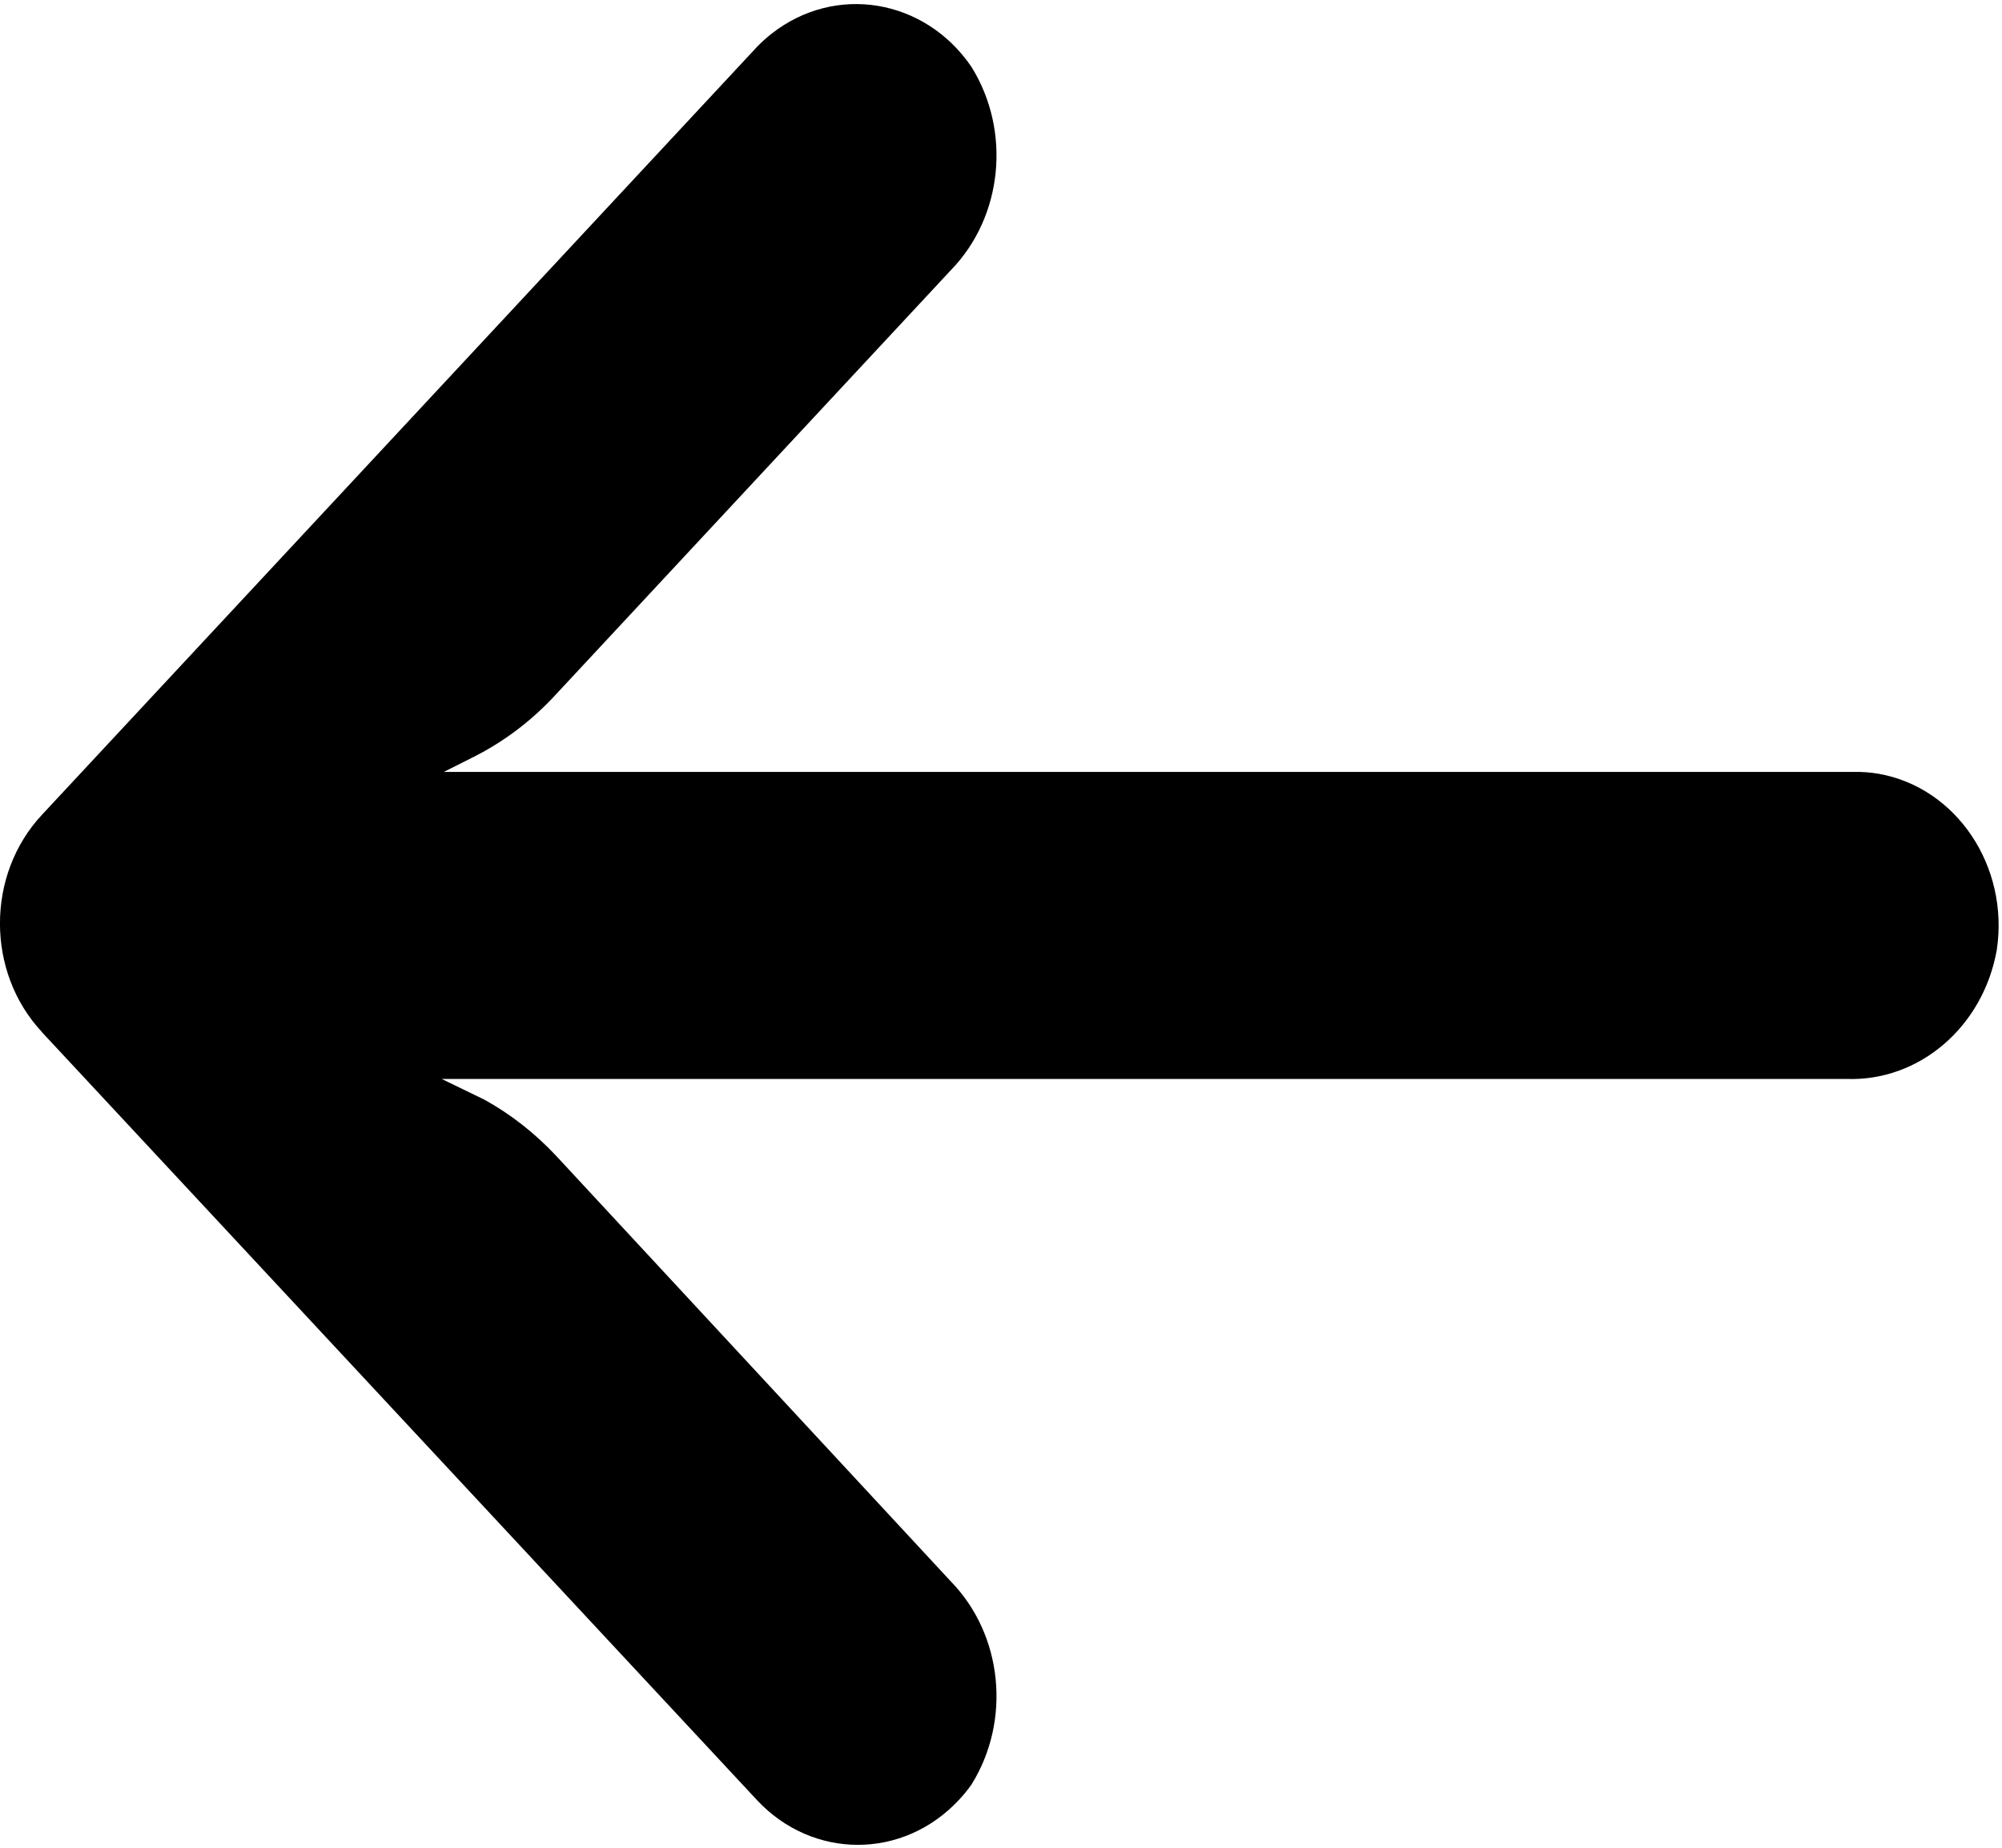
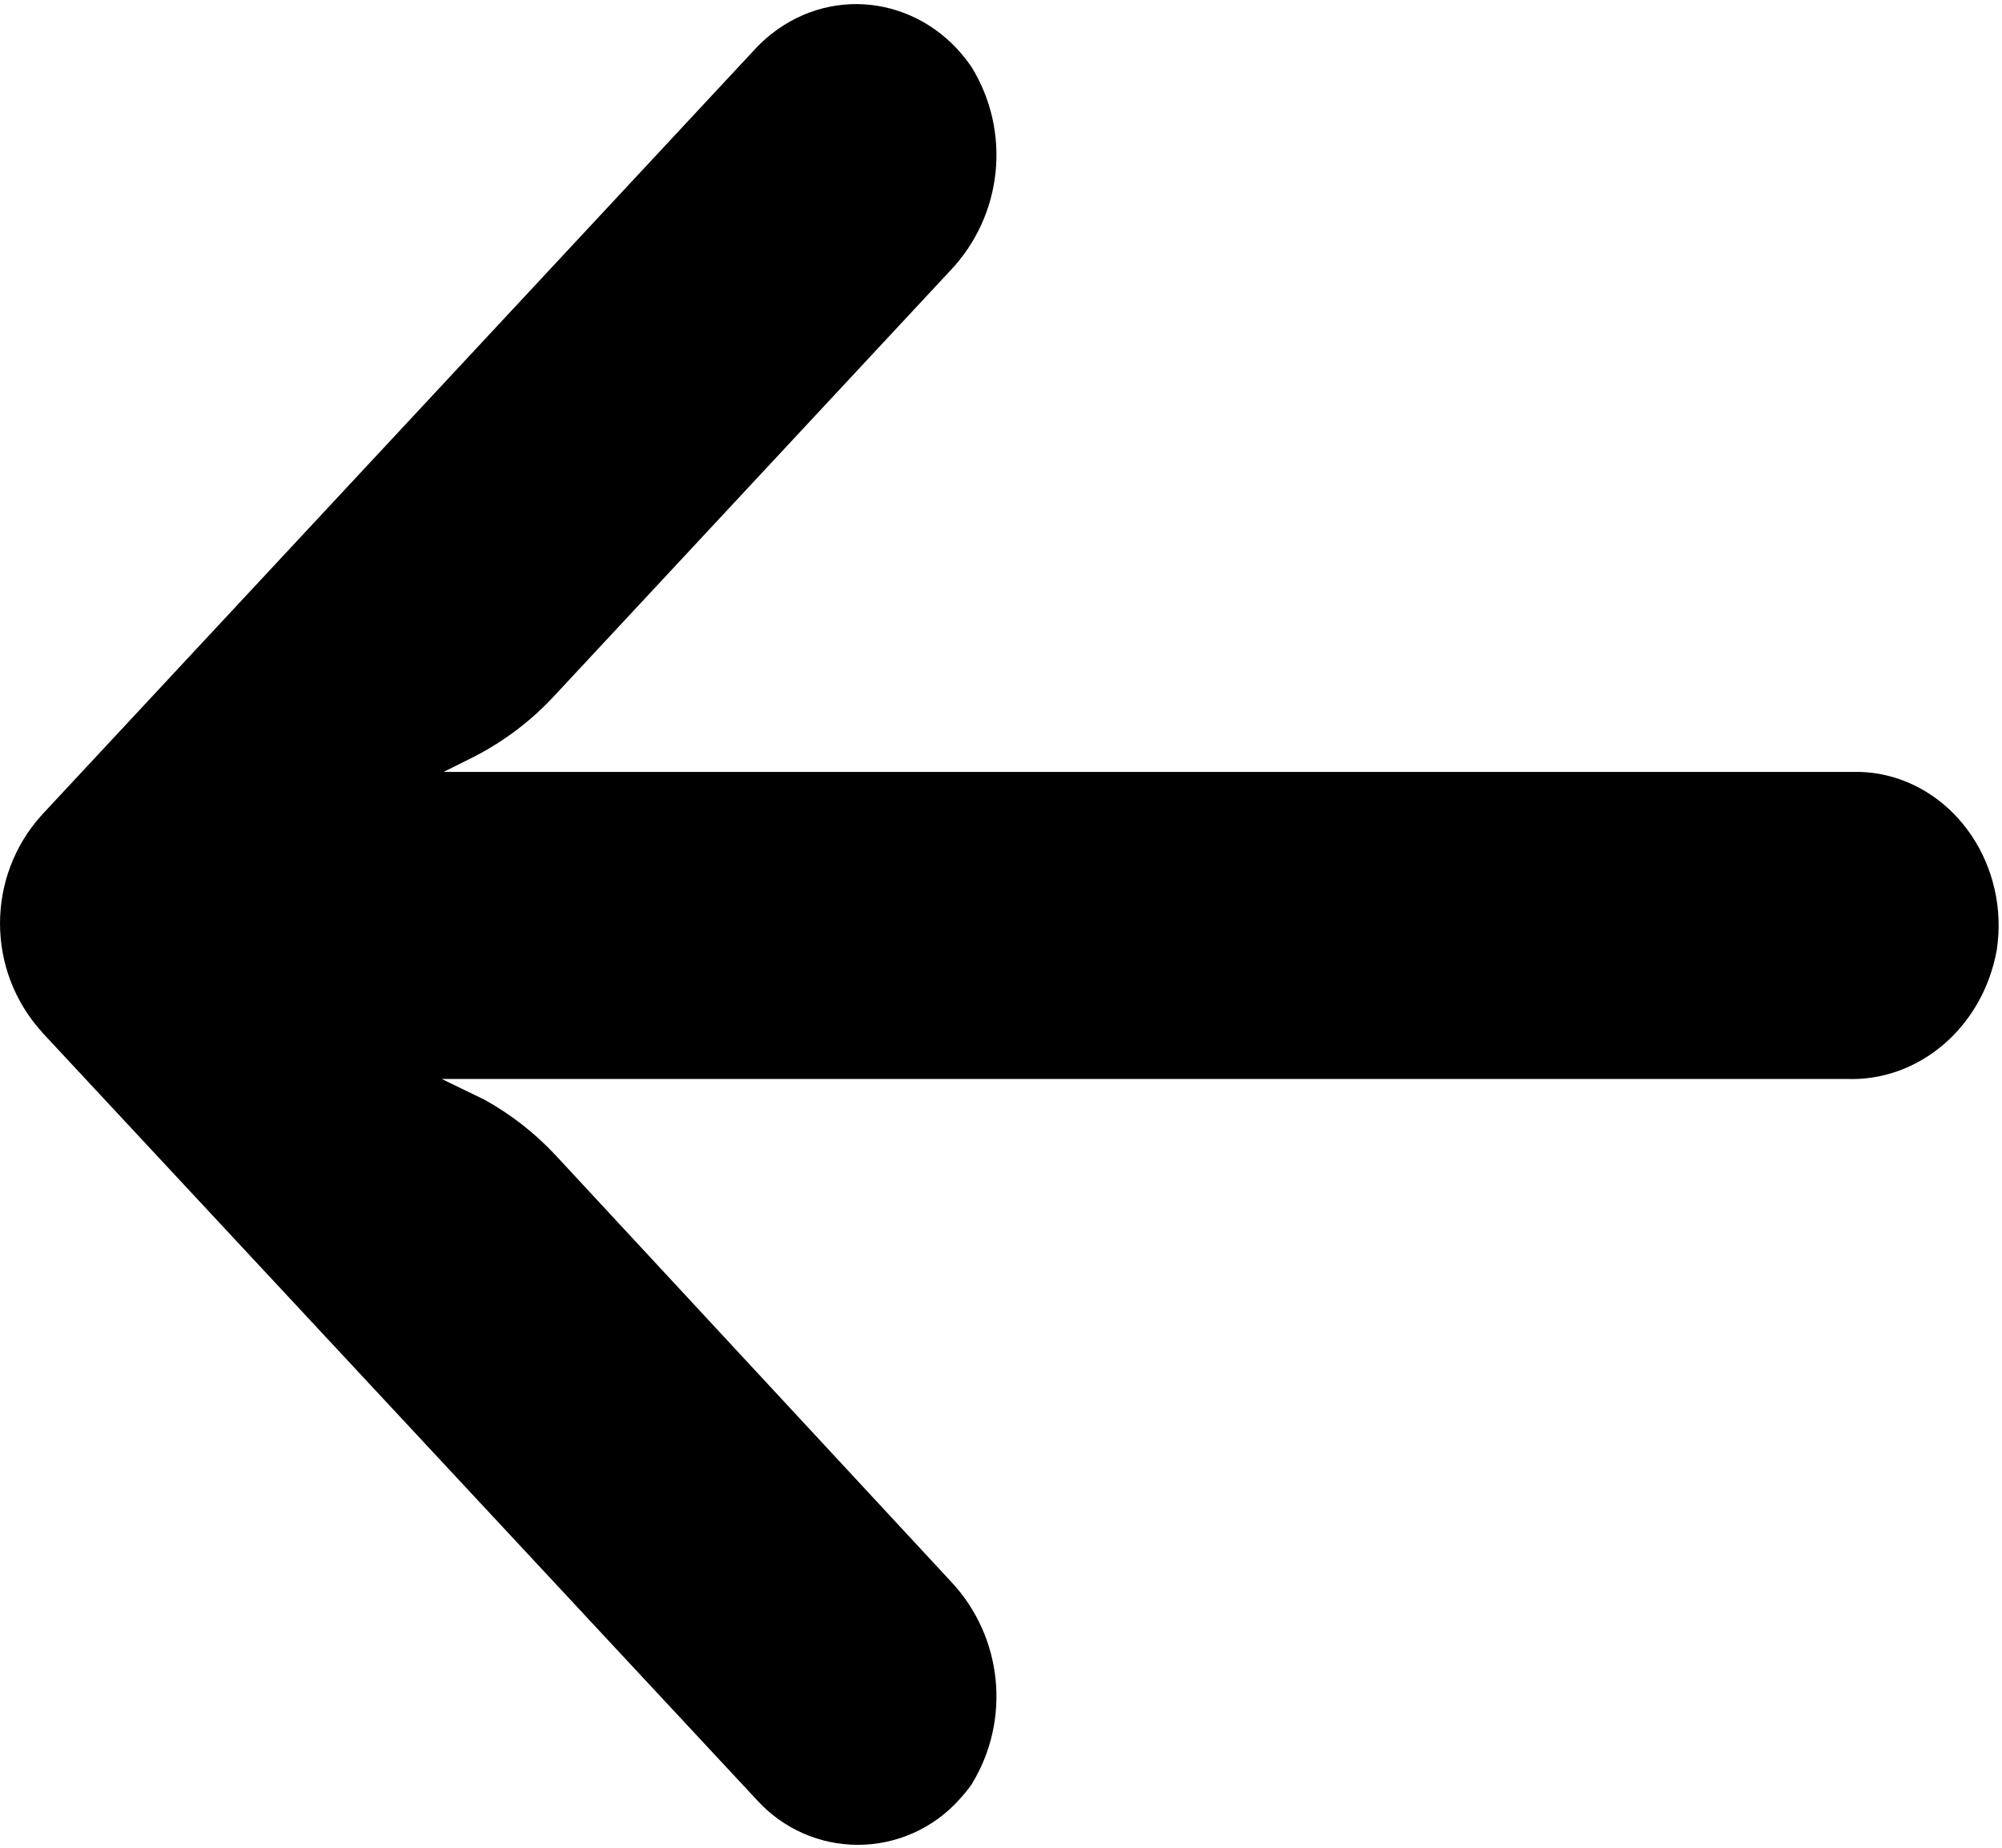
- <svg xmlns="http://www.w3.org/2000/svg" width="13px" height="12px" viewBox="0 0 13 12" version="1.1">
-   <g id="Welcome" stroke="none" stroke-width="1" fill="none" fill-rule="evenodd">
-     <g id="renew-upgrade-mobile-view-1.0" transform="translate(-20, -130)" fill="#000000" fill-rule="nonzero">
-       <g id="back" transform="translate(20, 130)">
-         <path d="M12.198,5.025 C12.145,5.016 12.091,5.012 12.037,5.013 L2.882,5.013 L3.081,4.913 C3.276,4.814 3.454,4.679 3.606,4.514 L6.173,1.756 C6.512,1.409 6.568,0.852 6.308,0.434 C6.005,-0.01 5.424,-0.106 5.01,0.219 C4.977,0.245 4.945,0.274 4.915,0.305 L0.272,5.292 C-0.091,5.681 -0.091,6.313 0.272,6.702 C0.272,6.703 0.272,6.703 0.272,6.703 L4.915,11.69 C5.278,12.079 5.866,12.078 6.228,11.688 C6.257,11.657 6.283,11.625 6.308,11.59 C6.568,11.173 6.512,10.616 6.173,10.269 L3.611,7.506 C3.474,7.36 3.318,7.237 3.146,7.142 L2.868,7.007 L11.986,7.007 C12.461,7.026 12.877,6.67 12.966,6.17 C13.048,5.626 12.704,5.114 12.198,5.025 Z" id="Path" />
-       </g>
-     </g>
-   </g>
+ <svg xmlns="http://www.w3.org/2000/svg" width="13" height="12">
+   <path d="M12.198 5.025a.865.865 0 00-.16-.012H2.881l.2-.1c.194-.1.372-.234.524-.4l2.567-2.757A1.09 1.09 0 006.308.434C6.005-.01 5.424-.106 5.01.22a.949.949 0 00-.095.086L.272 5.292a1.05 1.05 0 000 1.41v.001l4.643 4.987a.884.884 0 001.313-.002.982.982 0 00.08-.098 1.09 1.09 0 00-.135-1.321L3.611 7.506a1.87 1.87 0 00-.465-.364l-.278-.135h9.118c.475.02.89-.337.98-.837.082-.544-.262-1.056-.768-1.145z" />
</svg>
